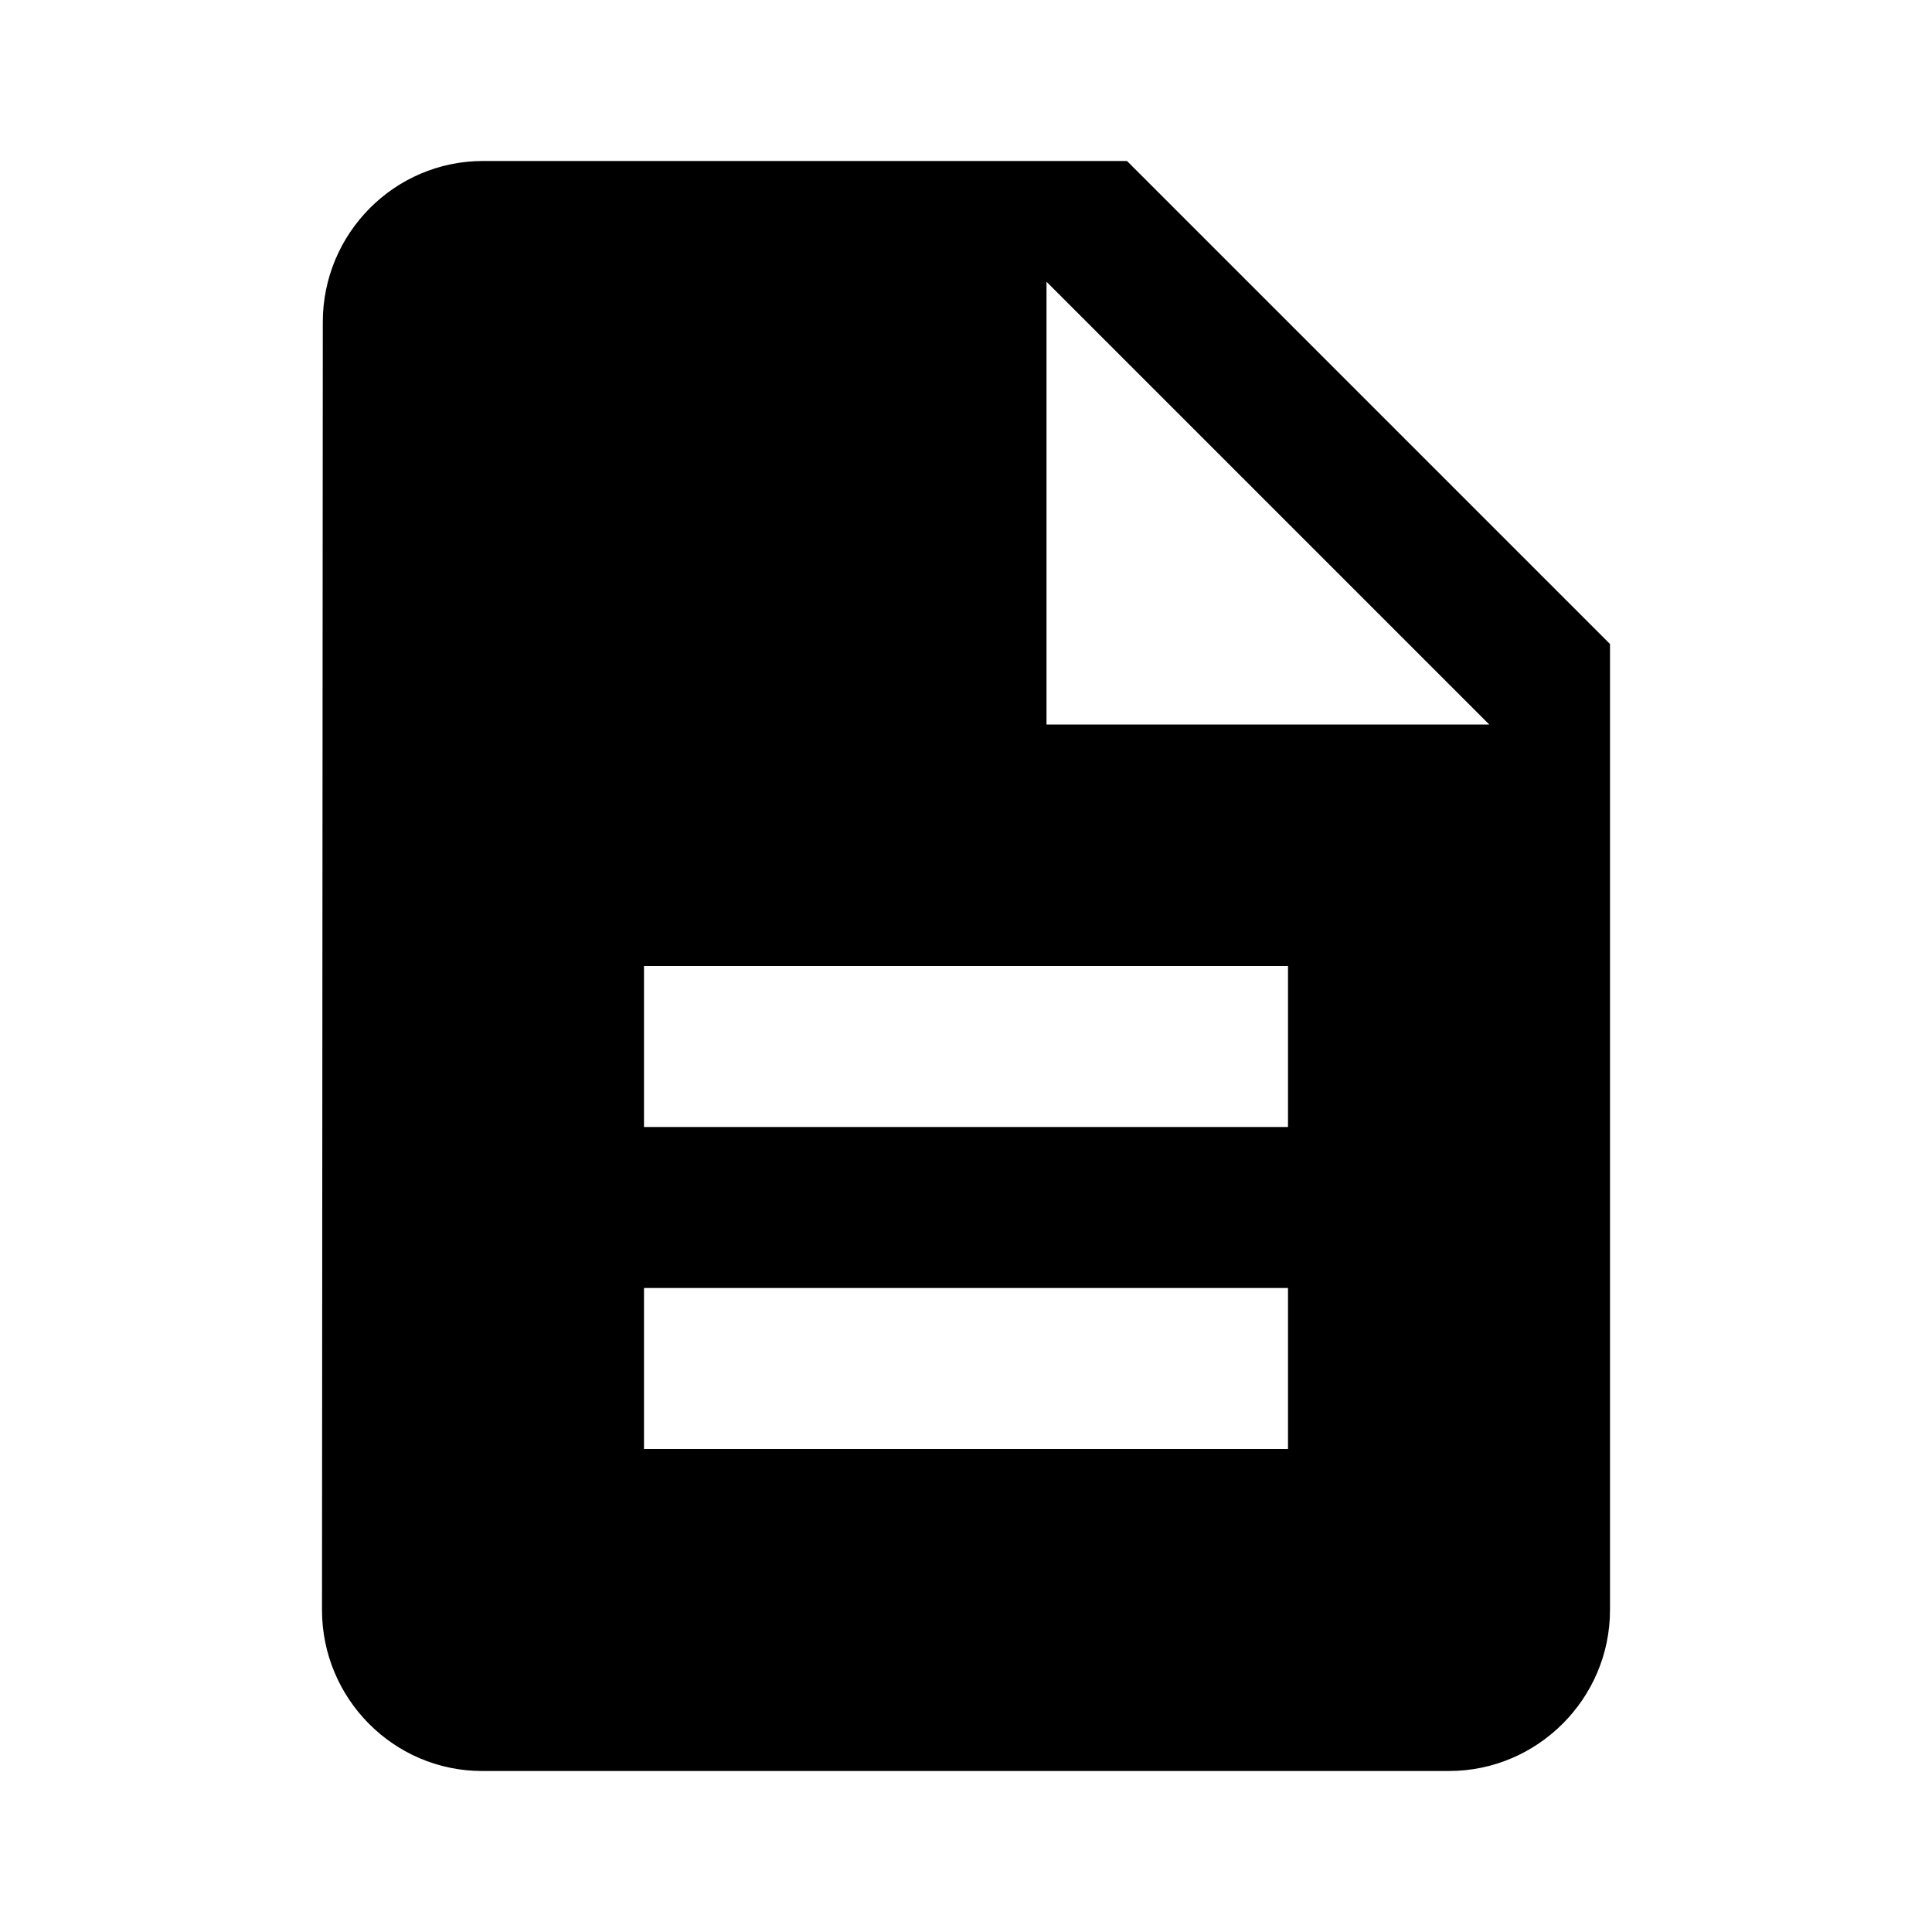
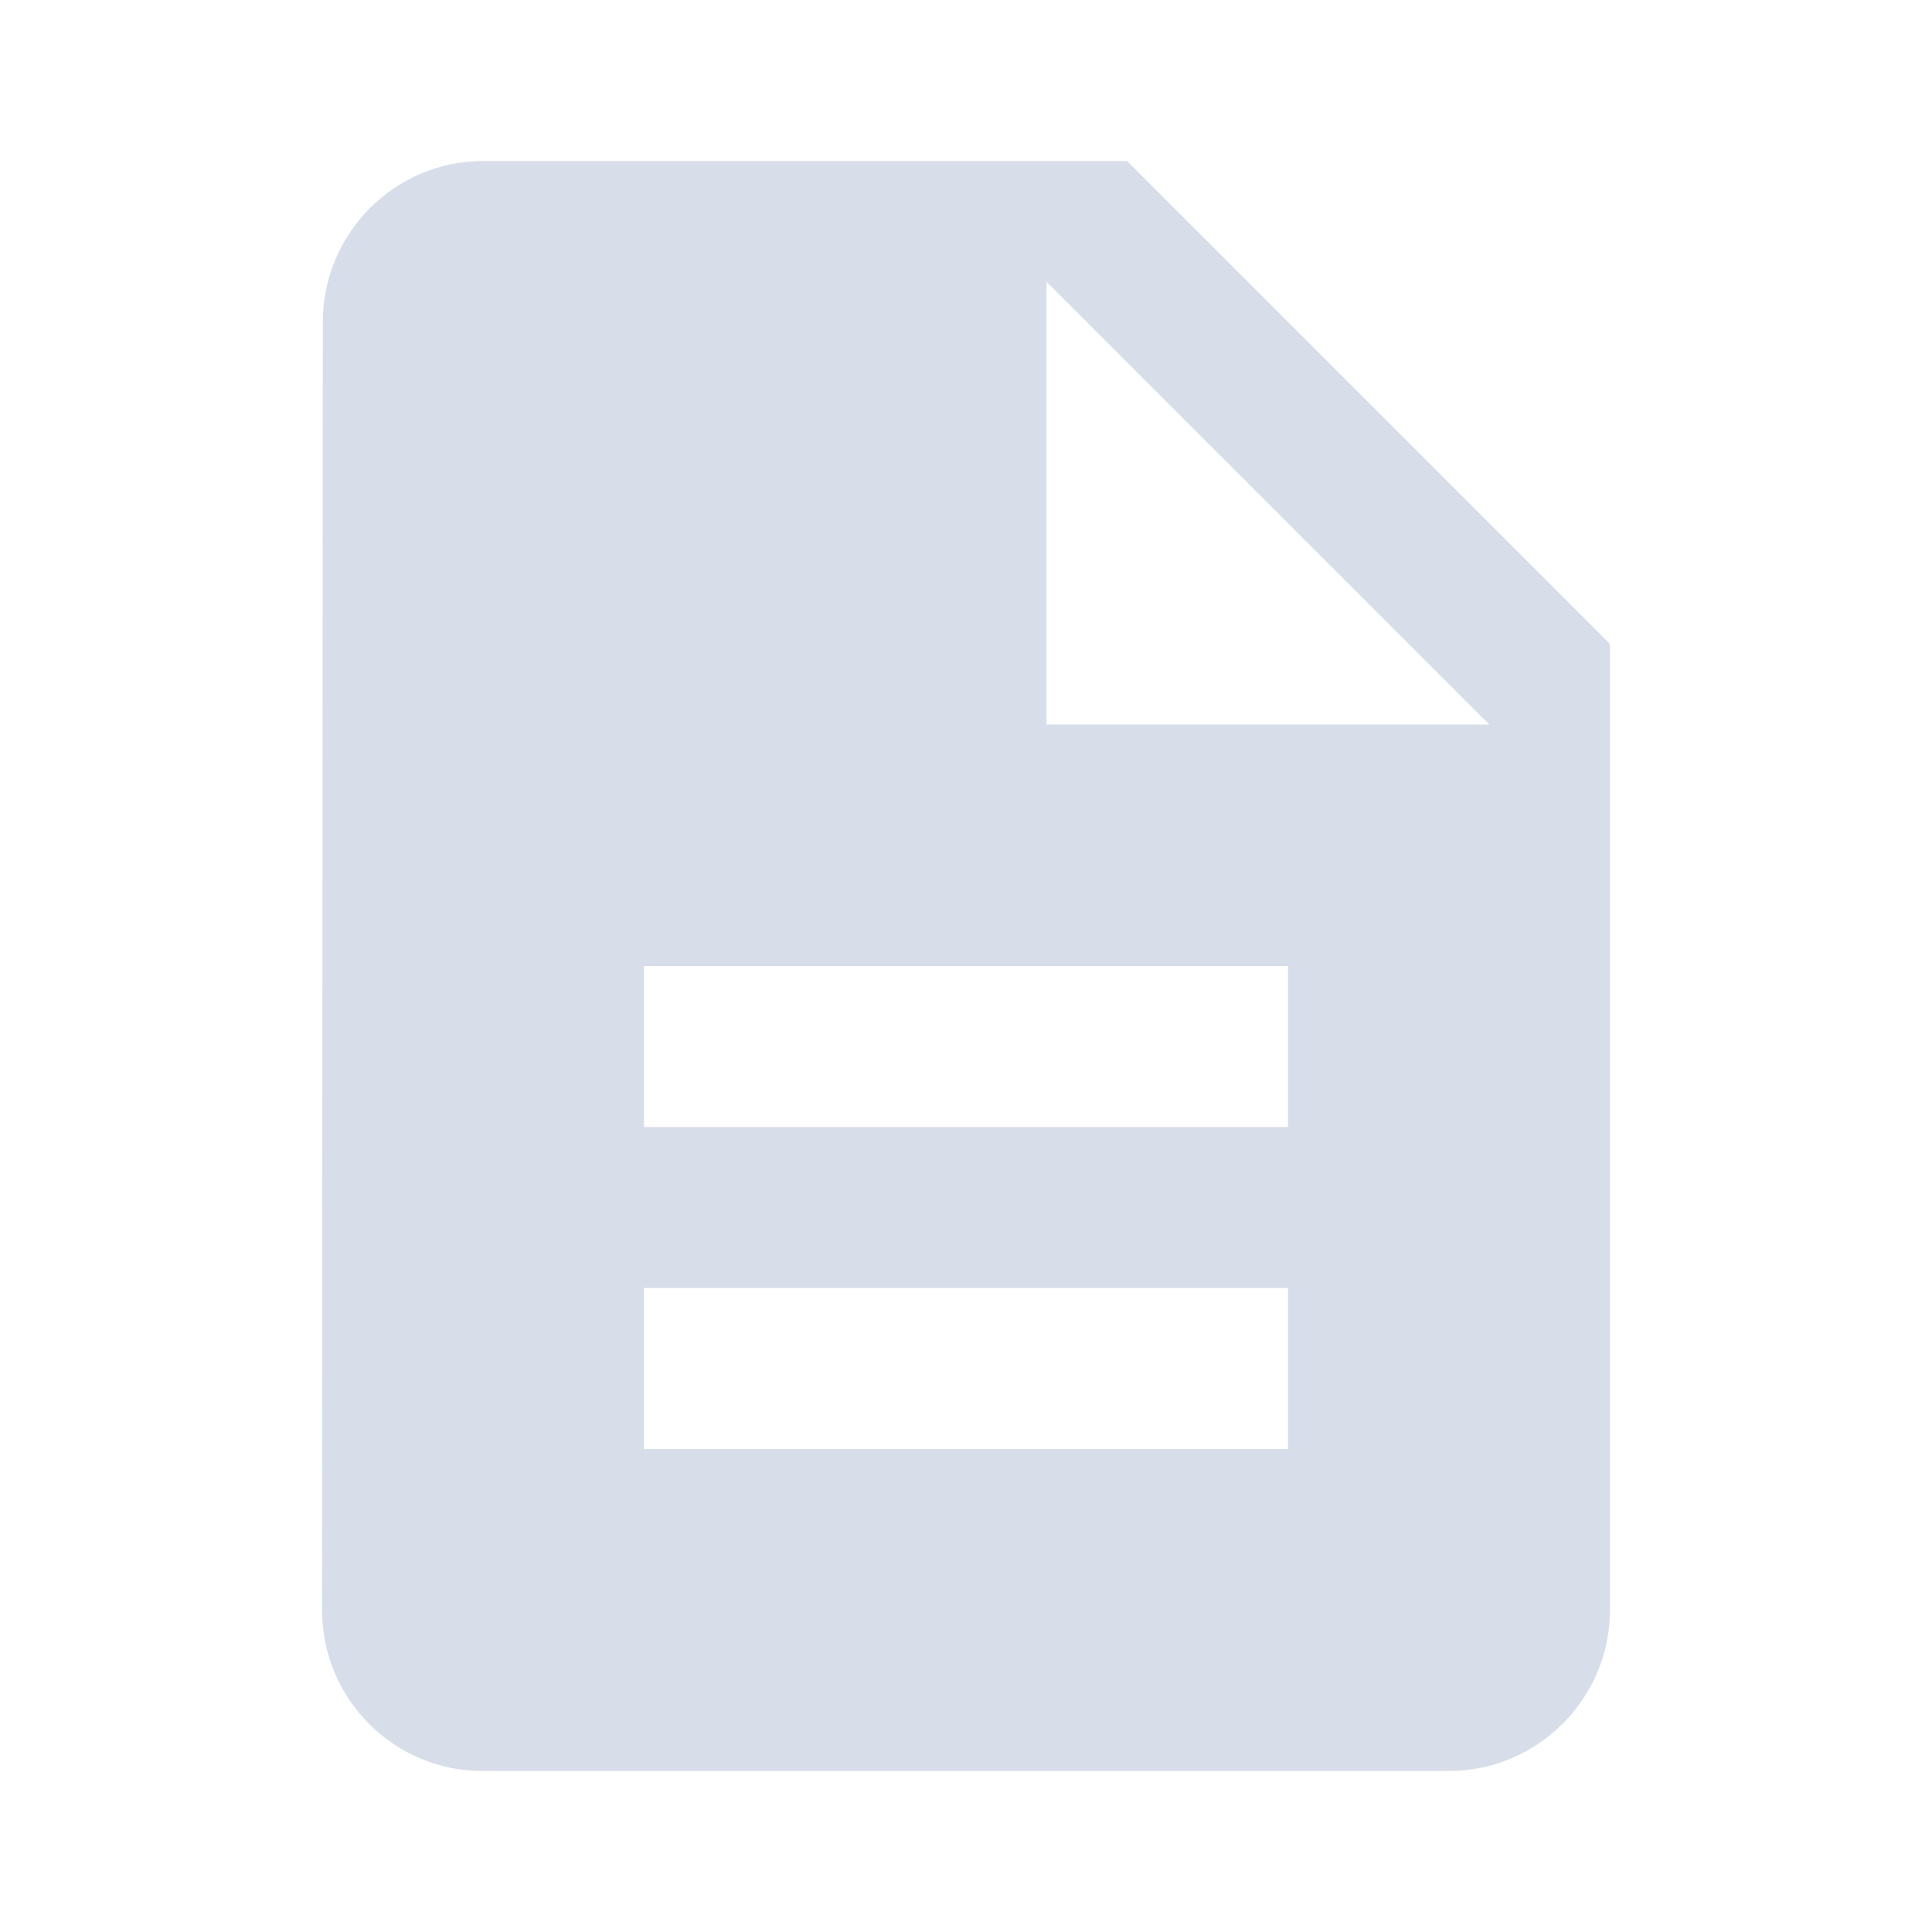
- <svg xmlns="http://www.w3.org/2000/svg" fill="#000000" height="24" viewBox="0 0 24 24" width="24">
+ <svg xmlns="http://www.w3.org/2000/svg" fill="#D8DEE9" height="24" viewBox="0 0 24 24" width="24">
  <path d="M0 0h24v24H0z" fill="none" />
  <path d="M14 2H6c-1.1 0-1.99.9-1.99 2L4 20c0 1.1.89 2 1.99 2H18c1.1 0 2-.9 2-2V8l-6-6zm2 16H8v-2h8v2zm0-4H8v-2h8v2zm-3-5V3.5L18.5 9H13z" />
</svg>
